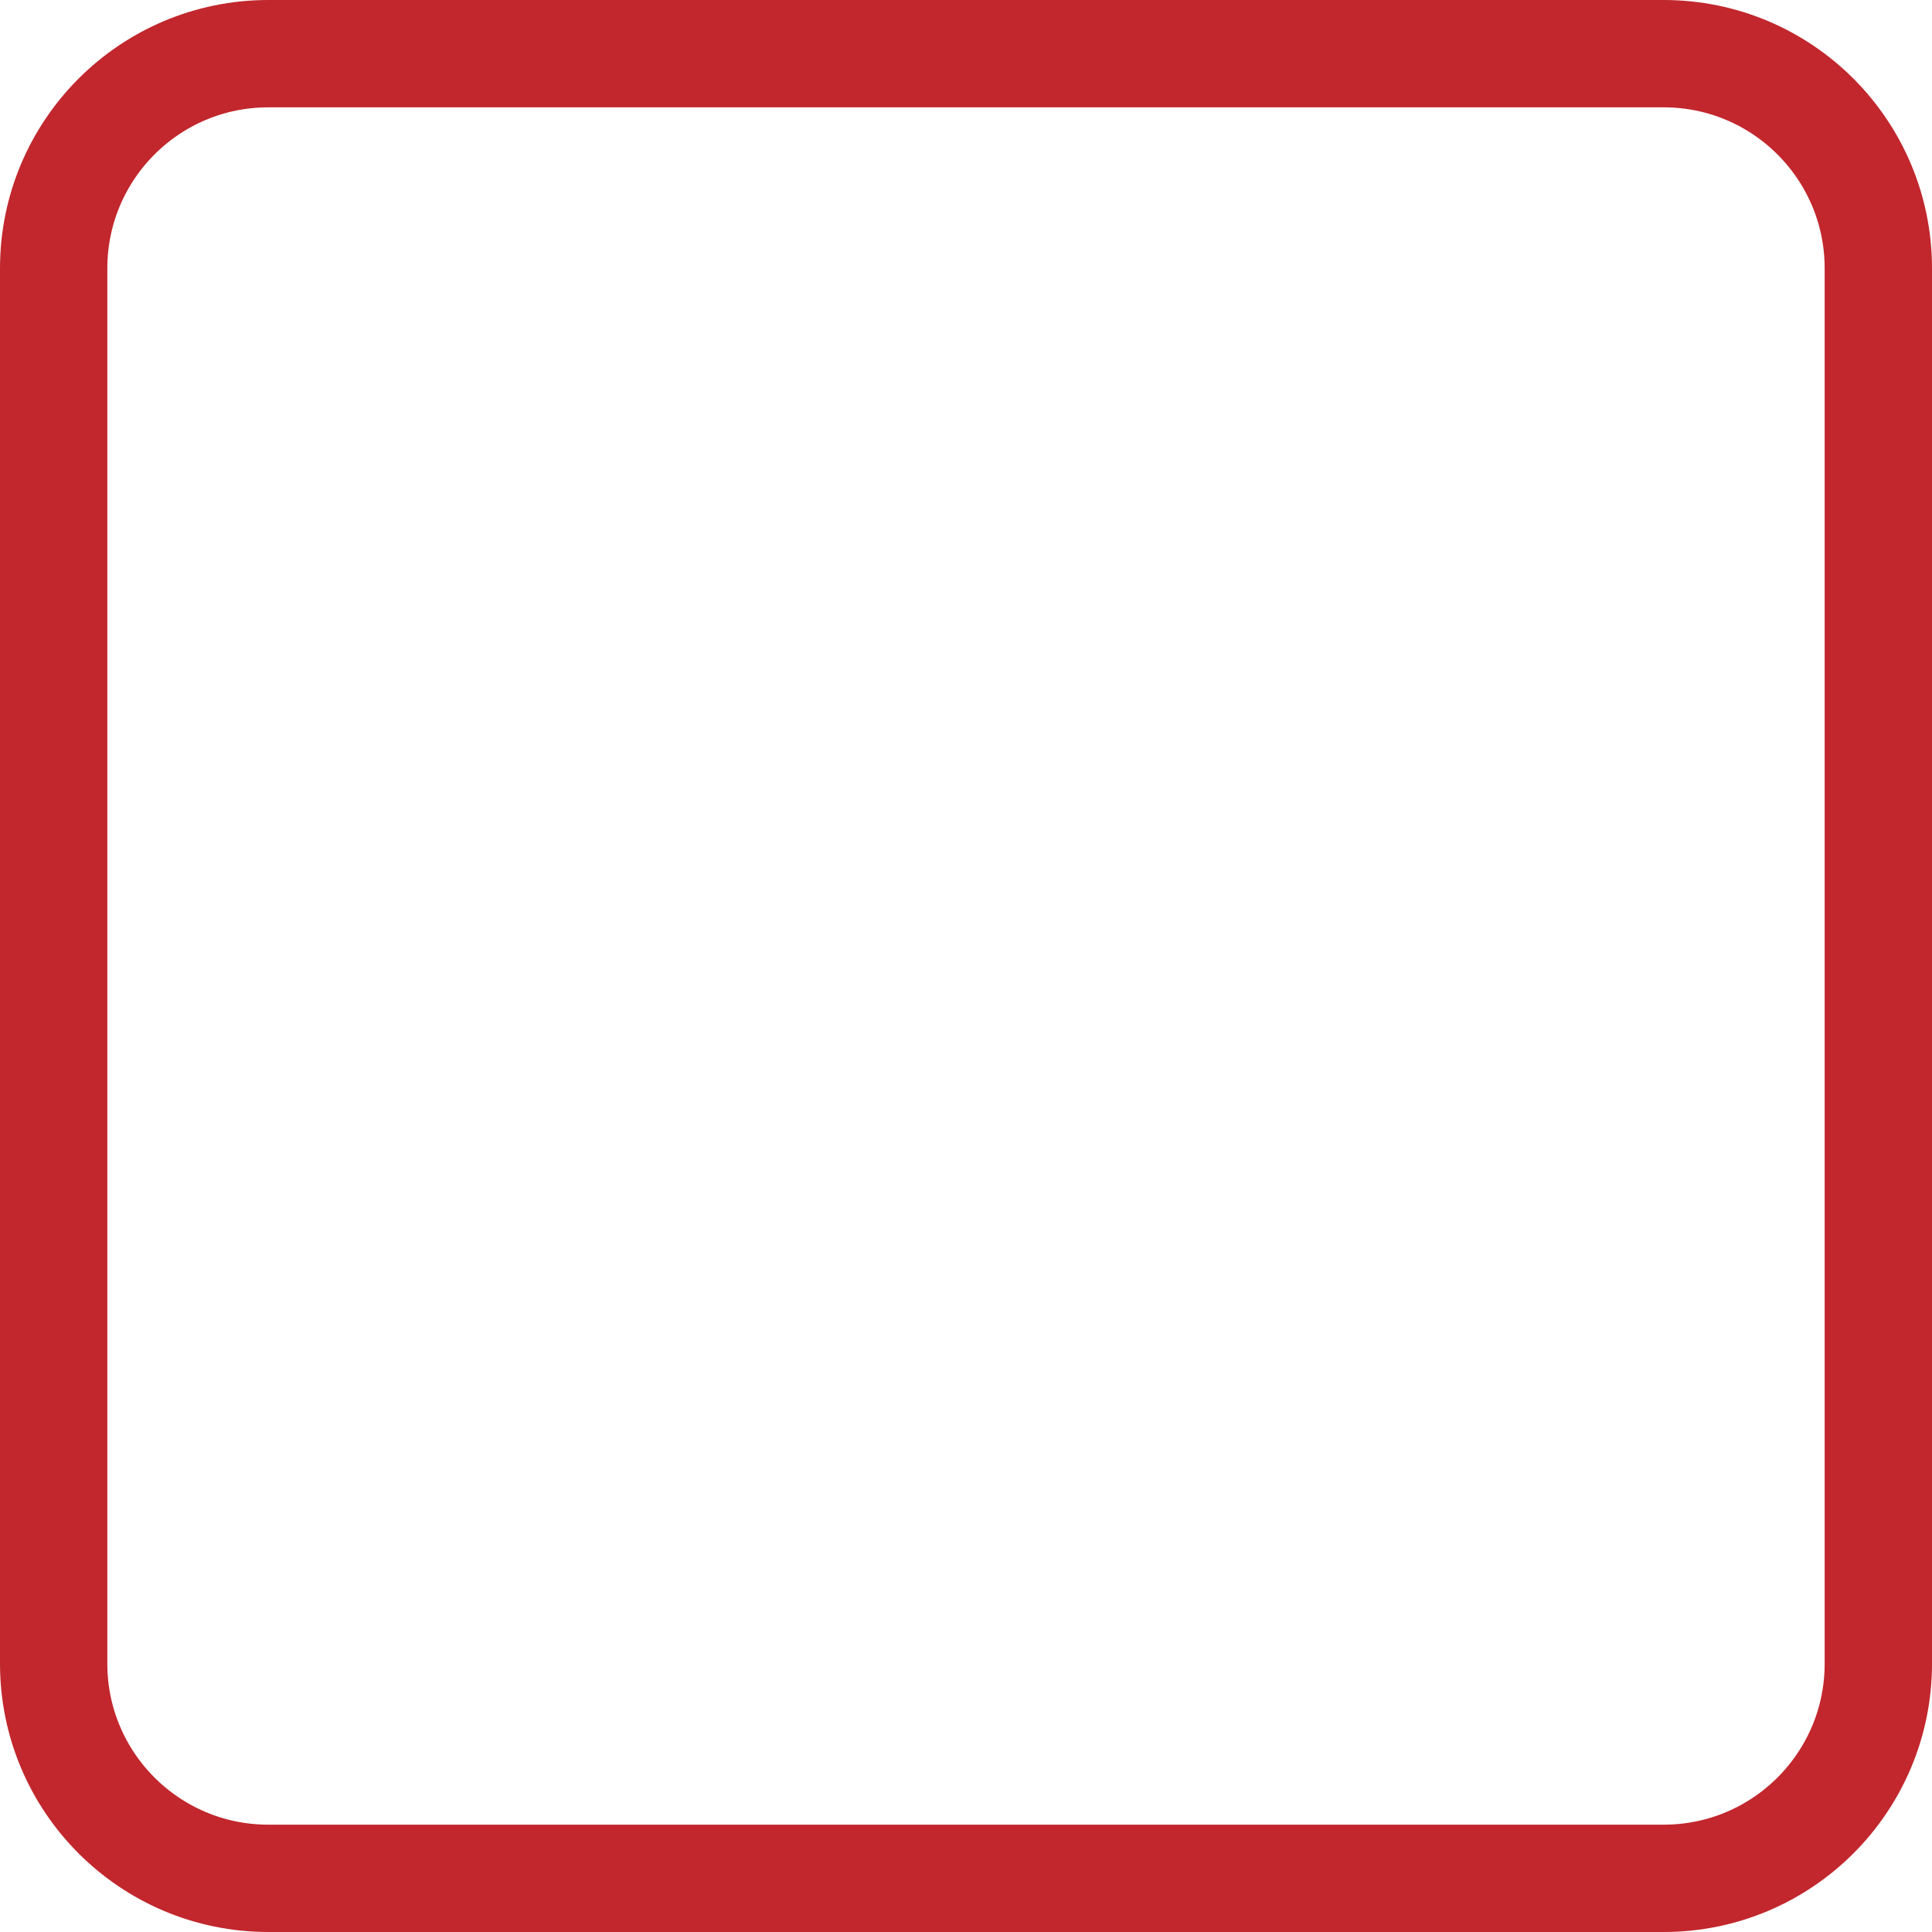
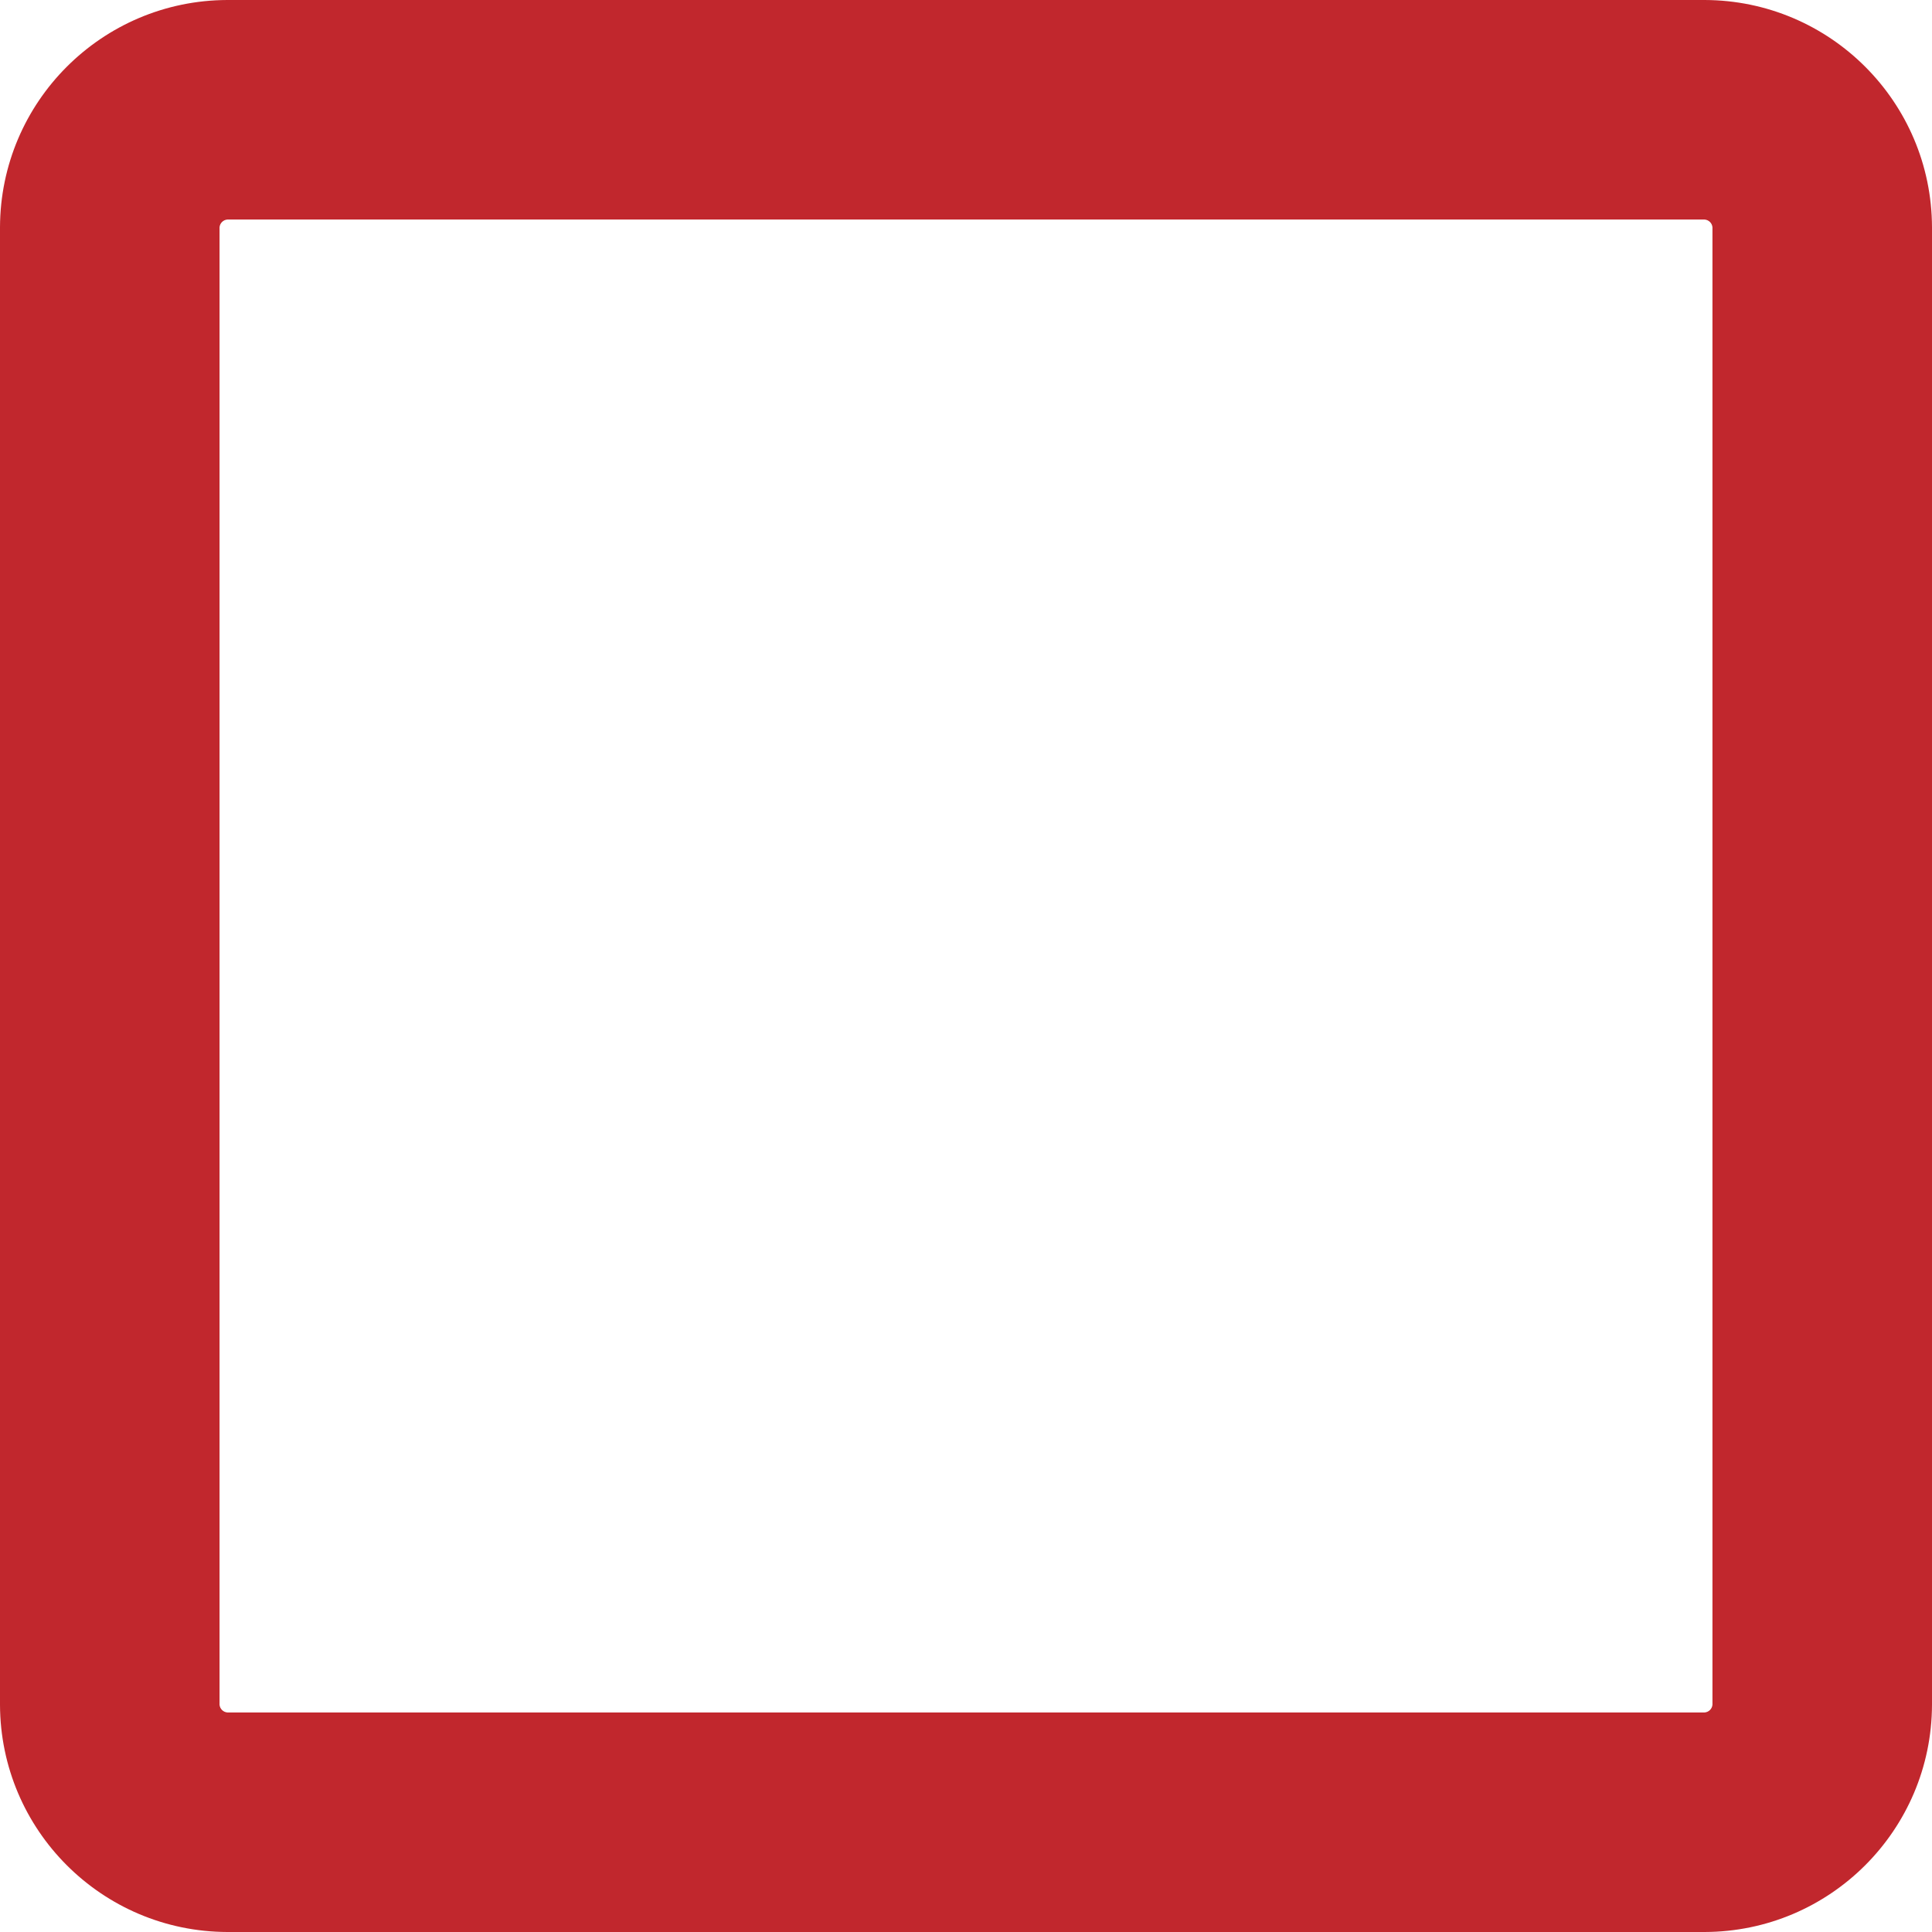
- <svg xmlns="http://www.w3.org/2000/svg" width="18" height="18" viewBox="0 0 18 18">
+ <svg xmlns="http://www.w3.org/2000/svg" width="22" height="22" viewBox="0 0 22 22">
  <defs>
-     <style>.a{fill:none;stroke:#c1272d;stroke-miterlimit:10;}</style>
+     <style>.a{fill:#c1272d;}</style>
  </defs>
-   <rect class="a" x="0.5" y="0.5" width="17" height="17" rx="2" />
+   <path class="a" d="M19.412,2.5a.097.097,0,0,1,.088.088V19.412a.097.097,0,0,1-.088.088H2.588A.097.097,0,0,1,2.5,19.412V2.588A.097.097,0,0,1,2.588,2.5H19.412m0-2.5H2.588A2.596,2.596,0,0,0,0,2.588V19.412A2.596,2.596,0,0,0,2.588,22H19.412A2.596,2.596,0,0,0,22,19.412V2.588A2.596,2.596,0,0,0,19.412,0Z" />
</svg>
